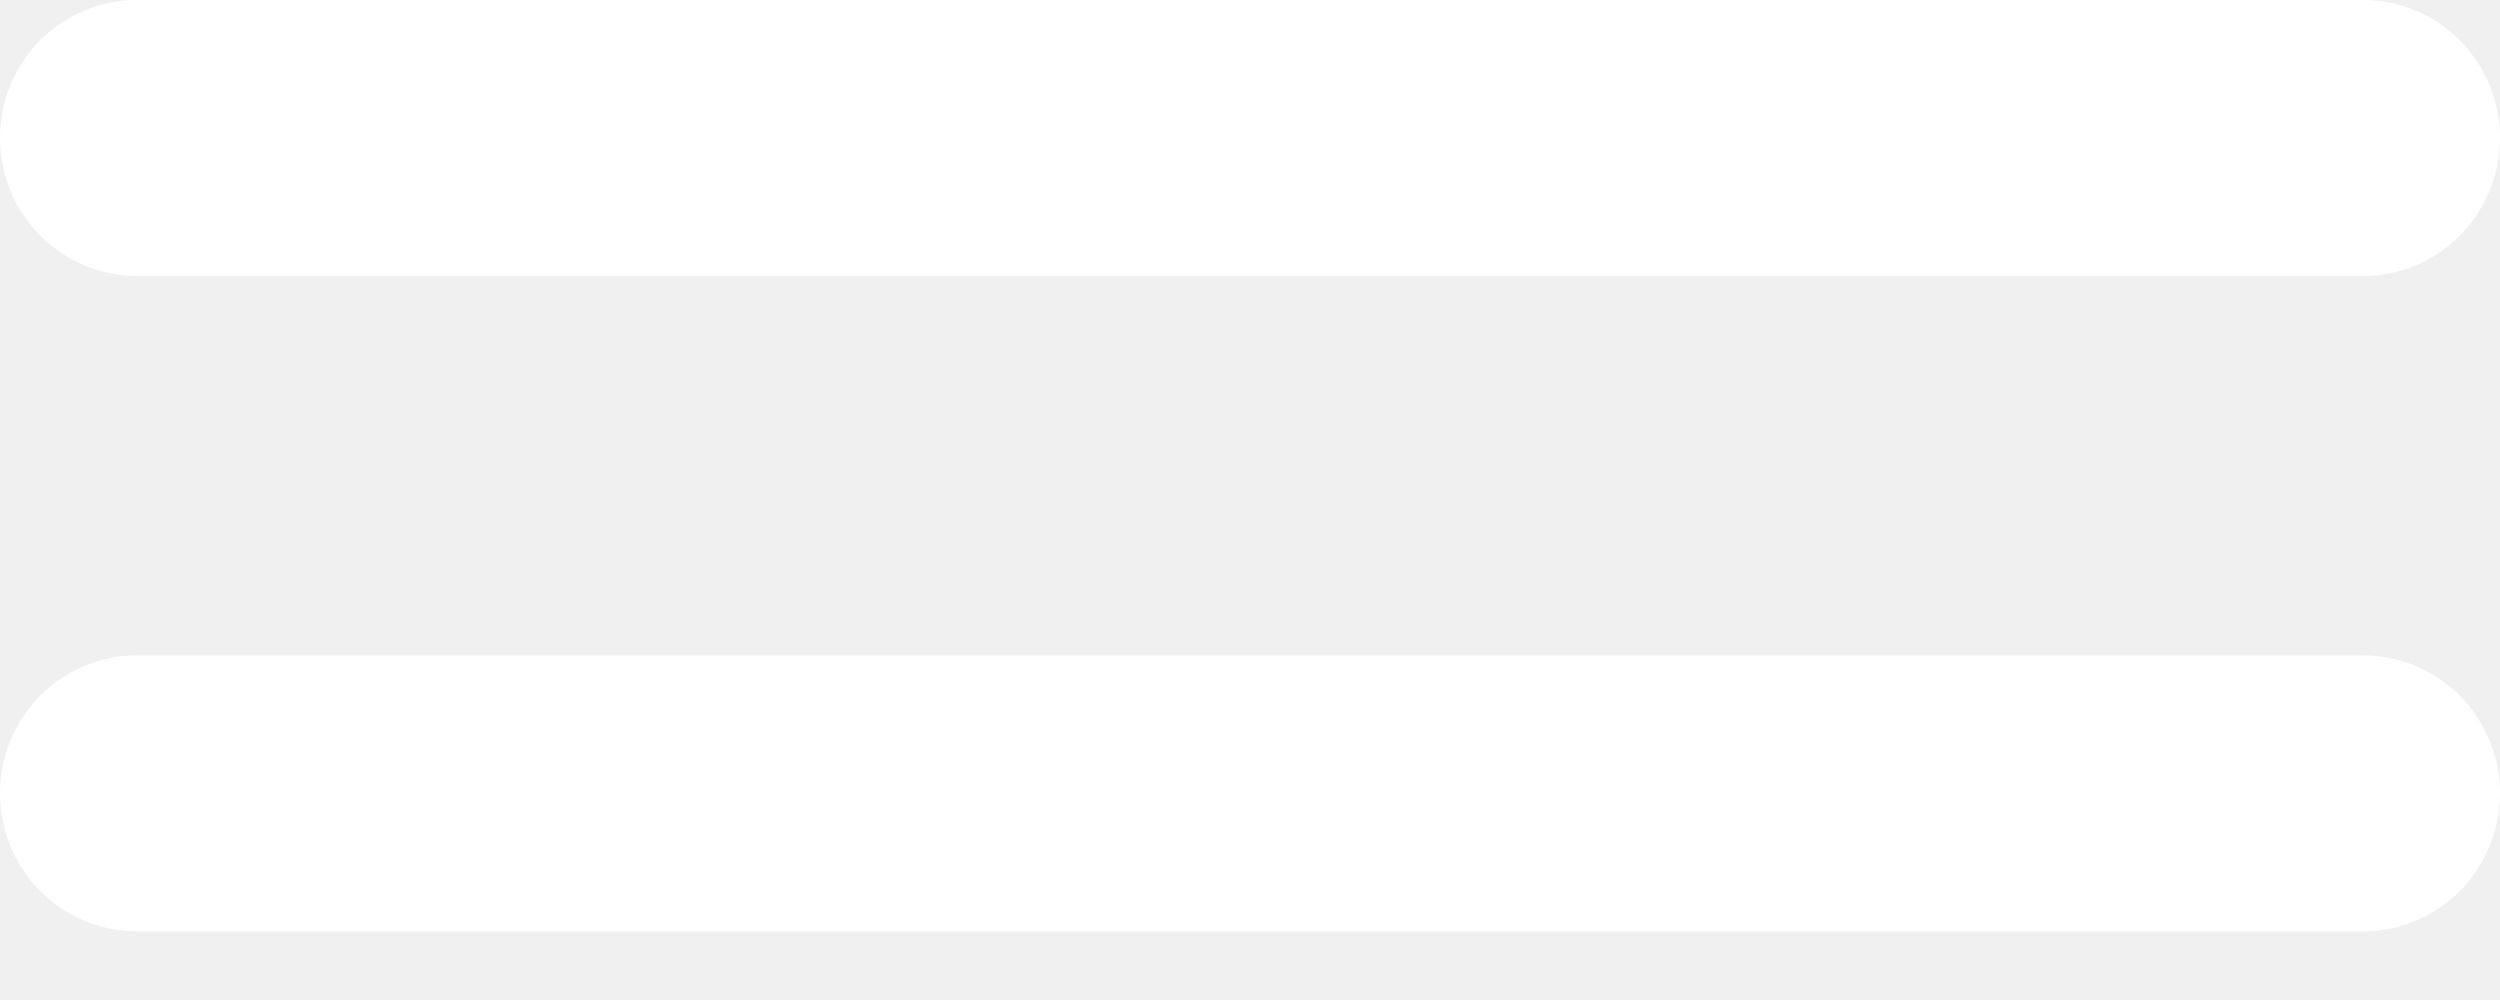
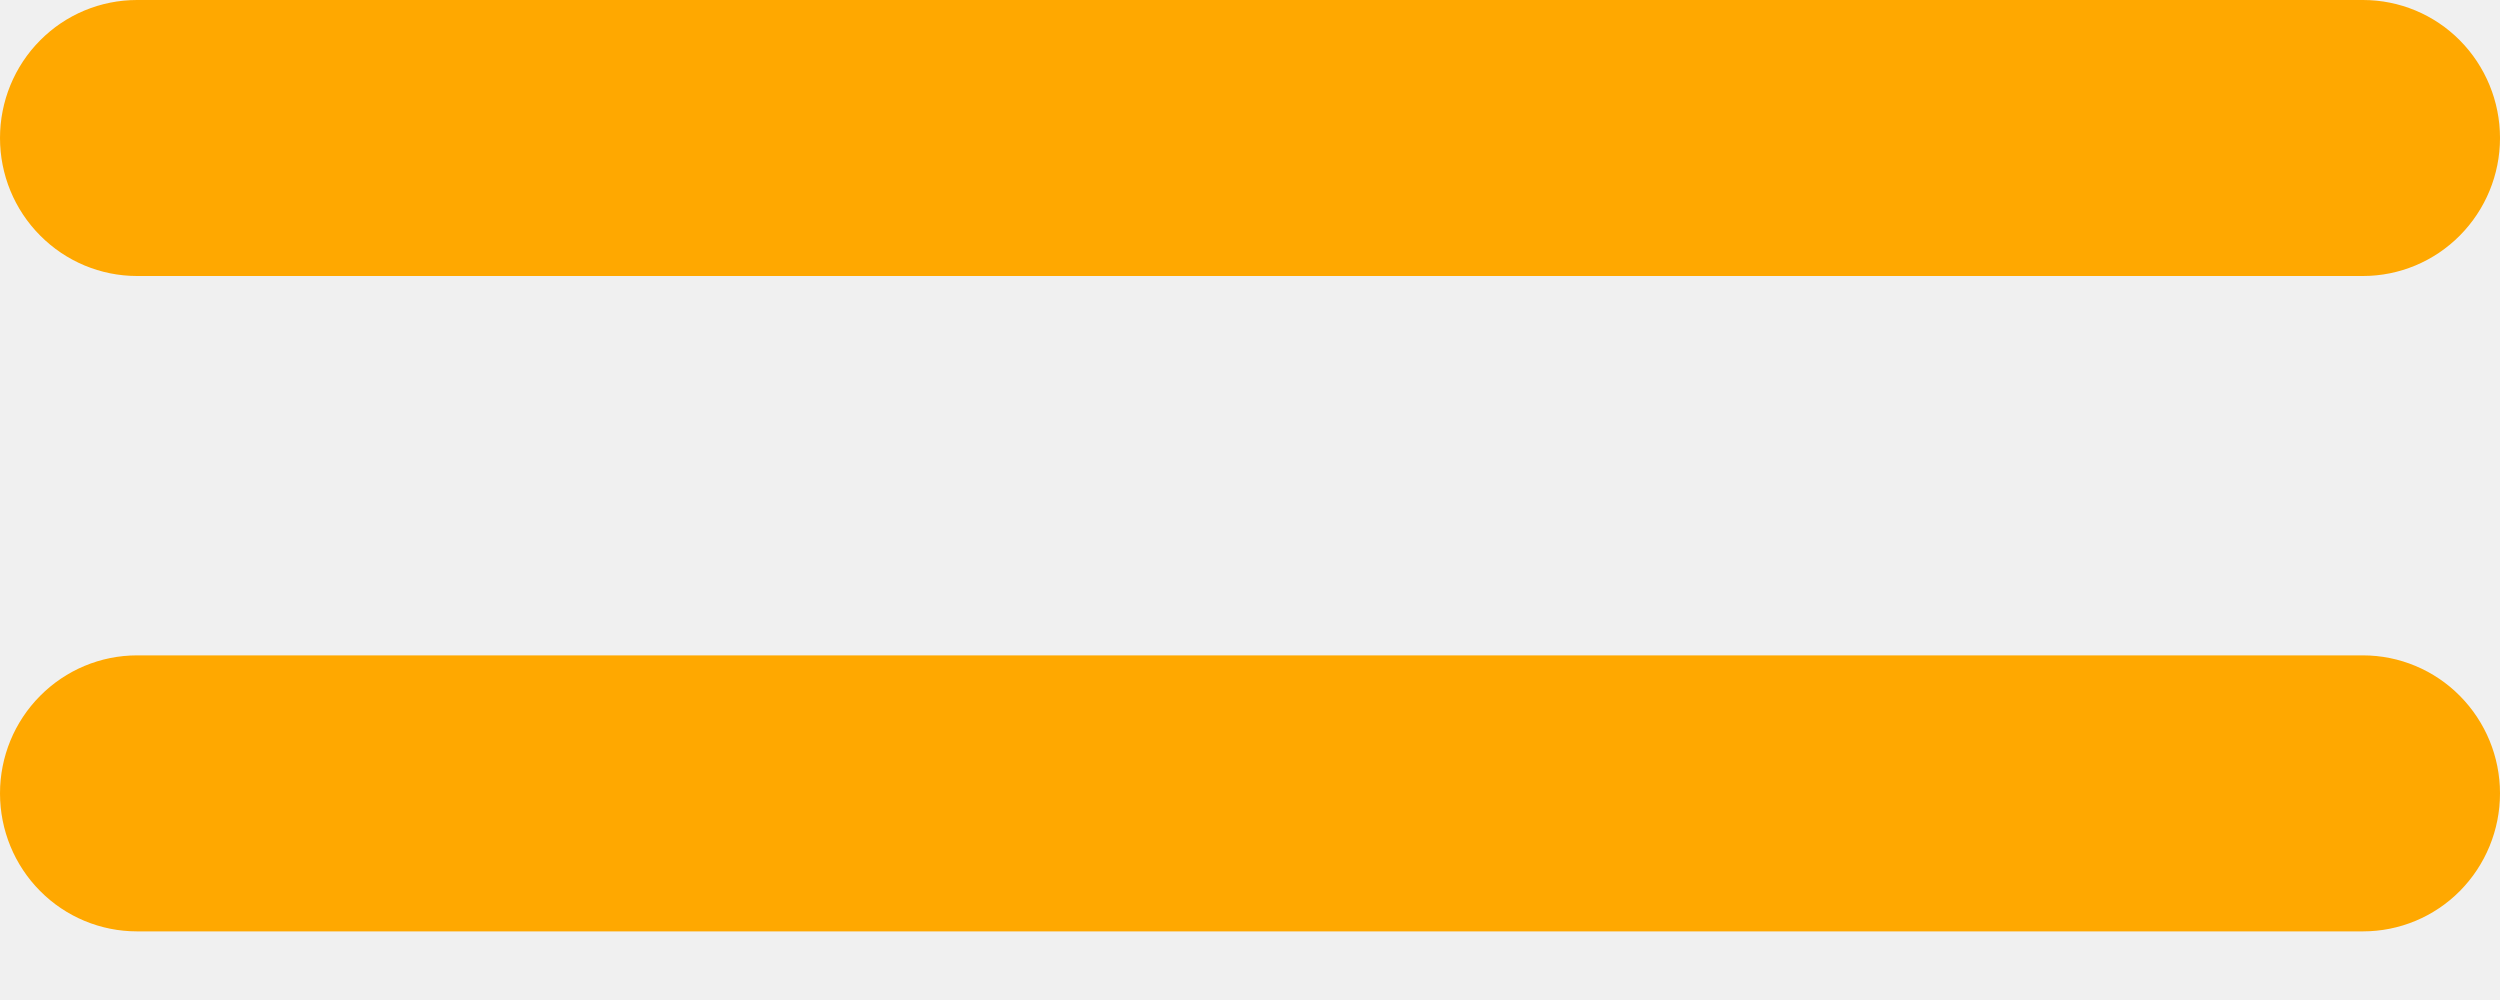
<svg xmlns="http://www.w3.org/2000/svg" width="20" height="8" viewBox="0 0 20 8" fill="none">
-   <path d="M18.904 7.451H1.096C0.805 7.451 0.526 7.335 0.321 7.128C0.115 6.921 0 6.64 0 6.347C0 6.054 0.115 5.773 0.321 5.566C0.526 5.359 0.805 5.243 1.096 5.243H18.904C19.195 5.243 19.474 5.359 19.679 5.566C19.884 5.773 20 6.054 20 6.347C20 6.64 19.884 6.921 19.679 7.128C19.474 7.335 19.195 7.451 18.904 7.451Z" fill="white" />
-   <path d="M18.904 2.208H1.096C0.805 2.208 0.526 2.091 0.321 1.884C0.115 1.677 0 1.397 0 1.104C0 0.811 0.115 0.53 0.321 0.323C0.526 0.116 0.805 0 1.096 0L18.904 0C19.195 0 19.474 0.116 19.679 0.323C19.884 0.53 20 0.811 20 1.104C20 1.397 19.884 1.677 19.679 1.884C19.474 2.091 19.195 2.208 18.904 2.208Z" fill="white" />
+   <path d="M18.904 7.451H1.096C0.805 7.451 0.526 7.335 0.321 7.128C0.115 6.921 0 6.64 0 6.347C0 6.054 0.115 5.774 0.321 5.567C0.526 5.36 0.805 5.243 1.096 5.243H18.904C19.195 5.243 19.474 5.36 19.679 5.567C19.884 5.774 20 6.054 20 6.347C20 6.64 19.884 6.921 19.679 7.128C19.474 7.335 19.195 7.451 18.904 7.451Z" fill="#FFA800" />
+   <path d="M18.904 2.208H1.096C0.805 2.208 0.526 2.091 0.321 1.884C0.115 1.677 0 1.397 0 1.104C0 0.811 0.115 0.53 0.321 0.323C0.526 0.116 0.805 0 1.096 0L18.904 0C19.195 0 19.474 0.116 19.679 0.323C19.884 0.53 20 0.811 20 1.104C20 1.397 19.884 1.677 19.679 1.884C19.474 2.091 19.195 2.208 18.904 2.208Z" fill="#FFA800" />
</svg>
